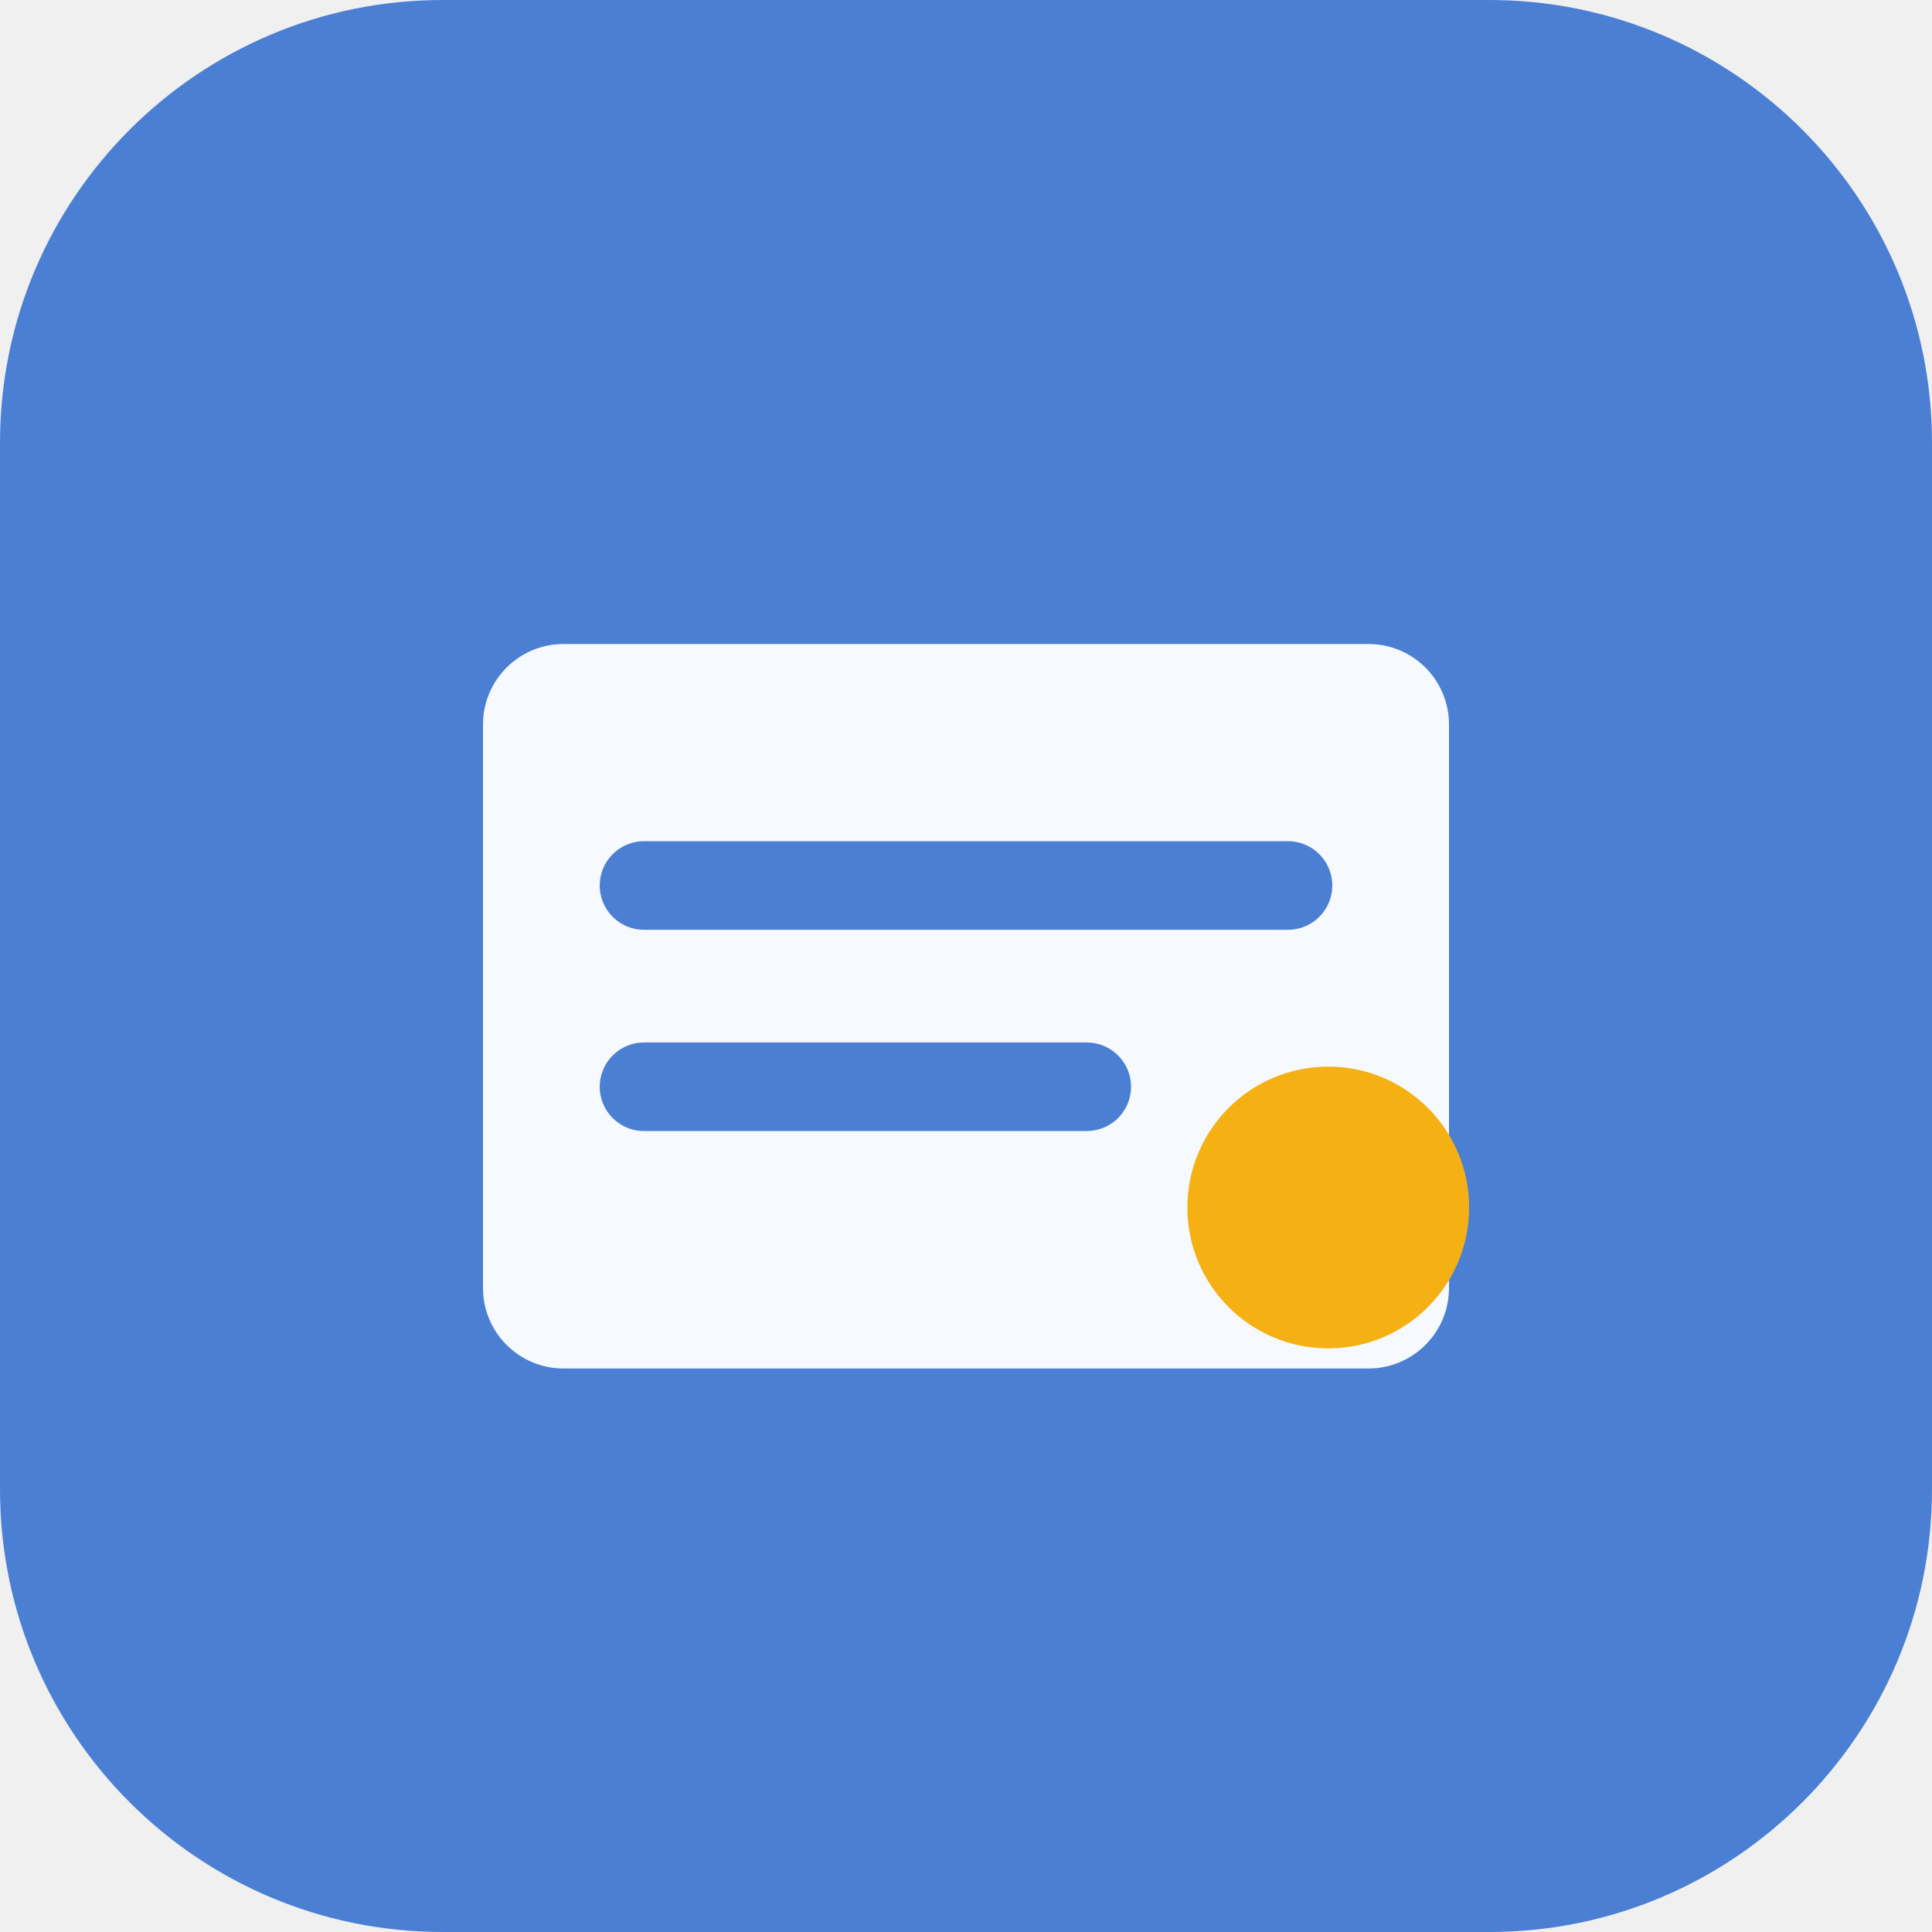
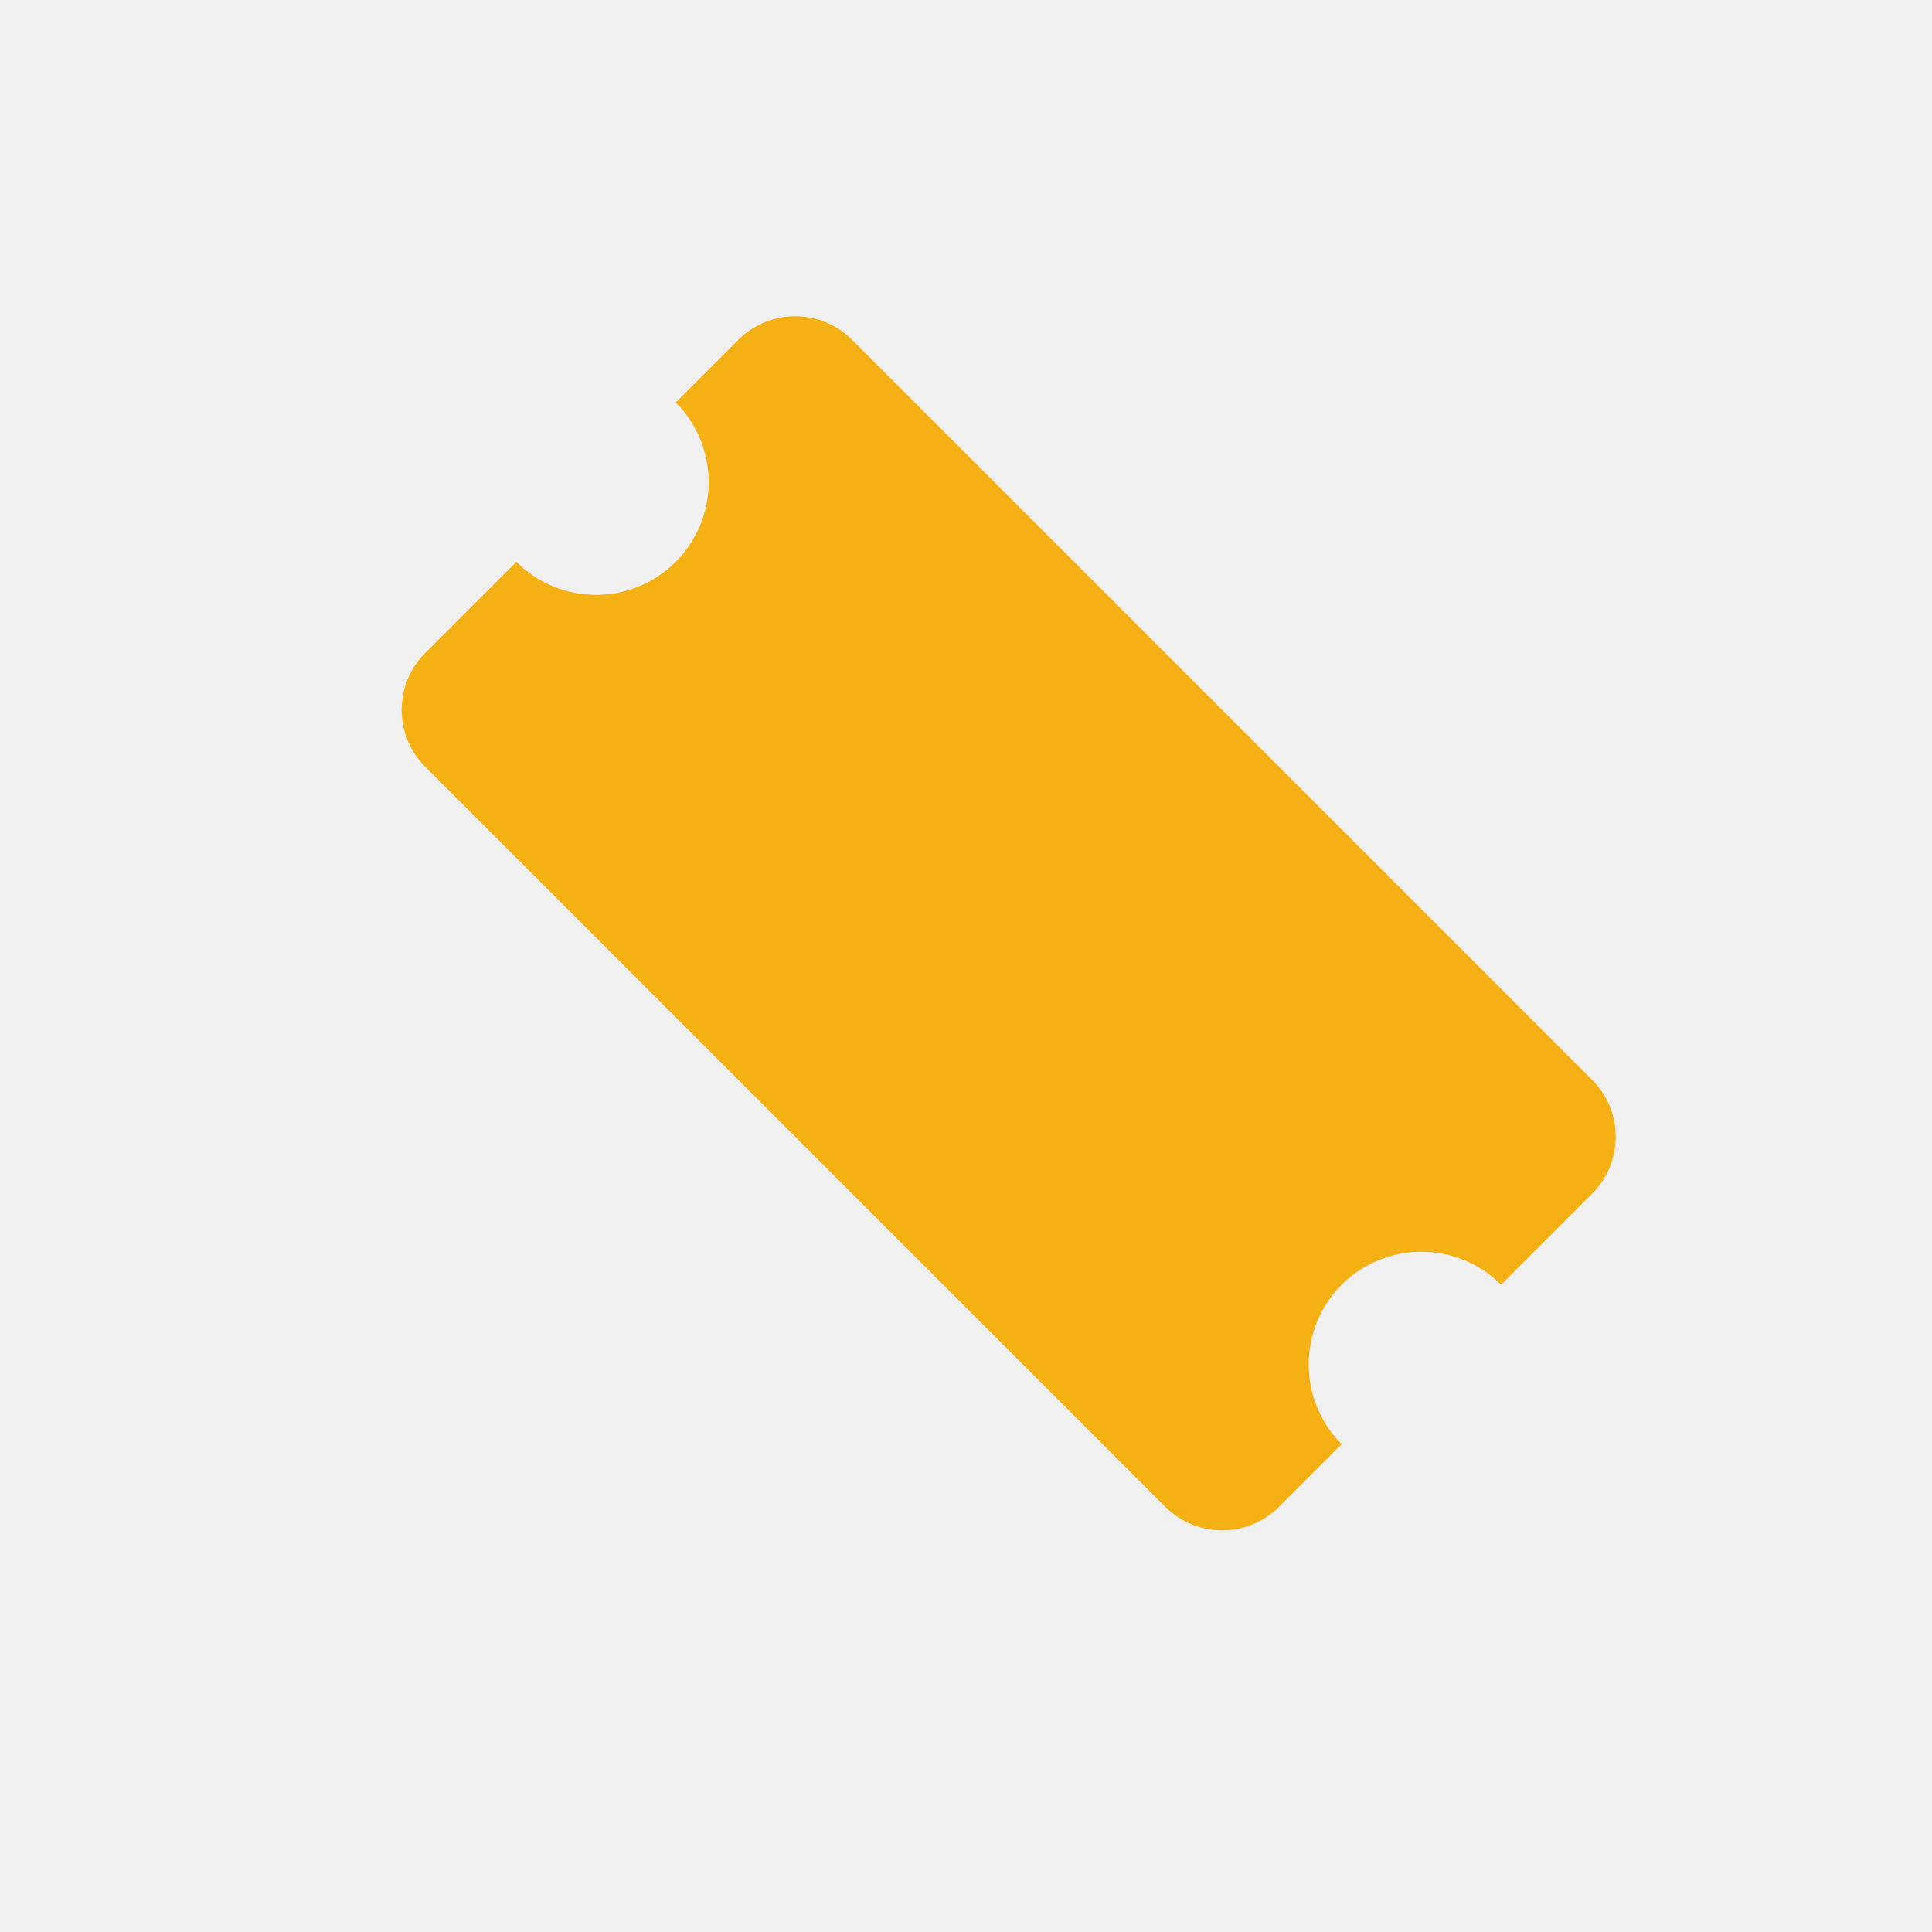
<svg xmlns="http://www.w3.org/2000/svg" viewBox="0 0 48 48" role="img" aria-label="Дайбилет">
-   <rect width="48" height="48" rx="11" fill="#4A7FD4" />
-   <path d="M14 16h20a2 2 0 0 1 2 2v14a2 2 0 0 1-2 2H14a2 2 0 0 1-2-2V18a2 2 0 0 1 2-2z" fill="#fff" opacity="0.95" />
-   <path d="M16 22h16M16 27h11" stroke="#4A7FD4" stroke-width="2.2" stroke-linecap="round" fill="none" />
-   <circle cx="33" cy="30" r="3.5" fill="#F5B014" />
+   <g transform="rotate(45 24 24)">
+     <path d="M11 15h26a2 2 0 0 1 2 2v3.2a2.8 2.8 0 0 0 0 5.6V28a2 2 0 0 1-2 2H11a2 2 0 0 1-2-2v-3.2a2.8 2.8 0 0 0 0-5.6V17a2 2 0 0 1 2-2z" fill="#F5B014" />
+   </g>
</svg>
